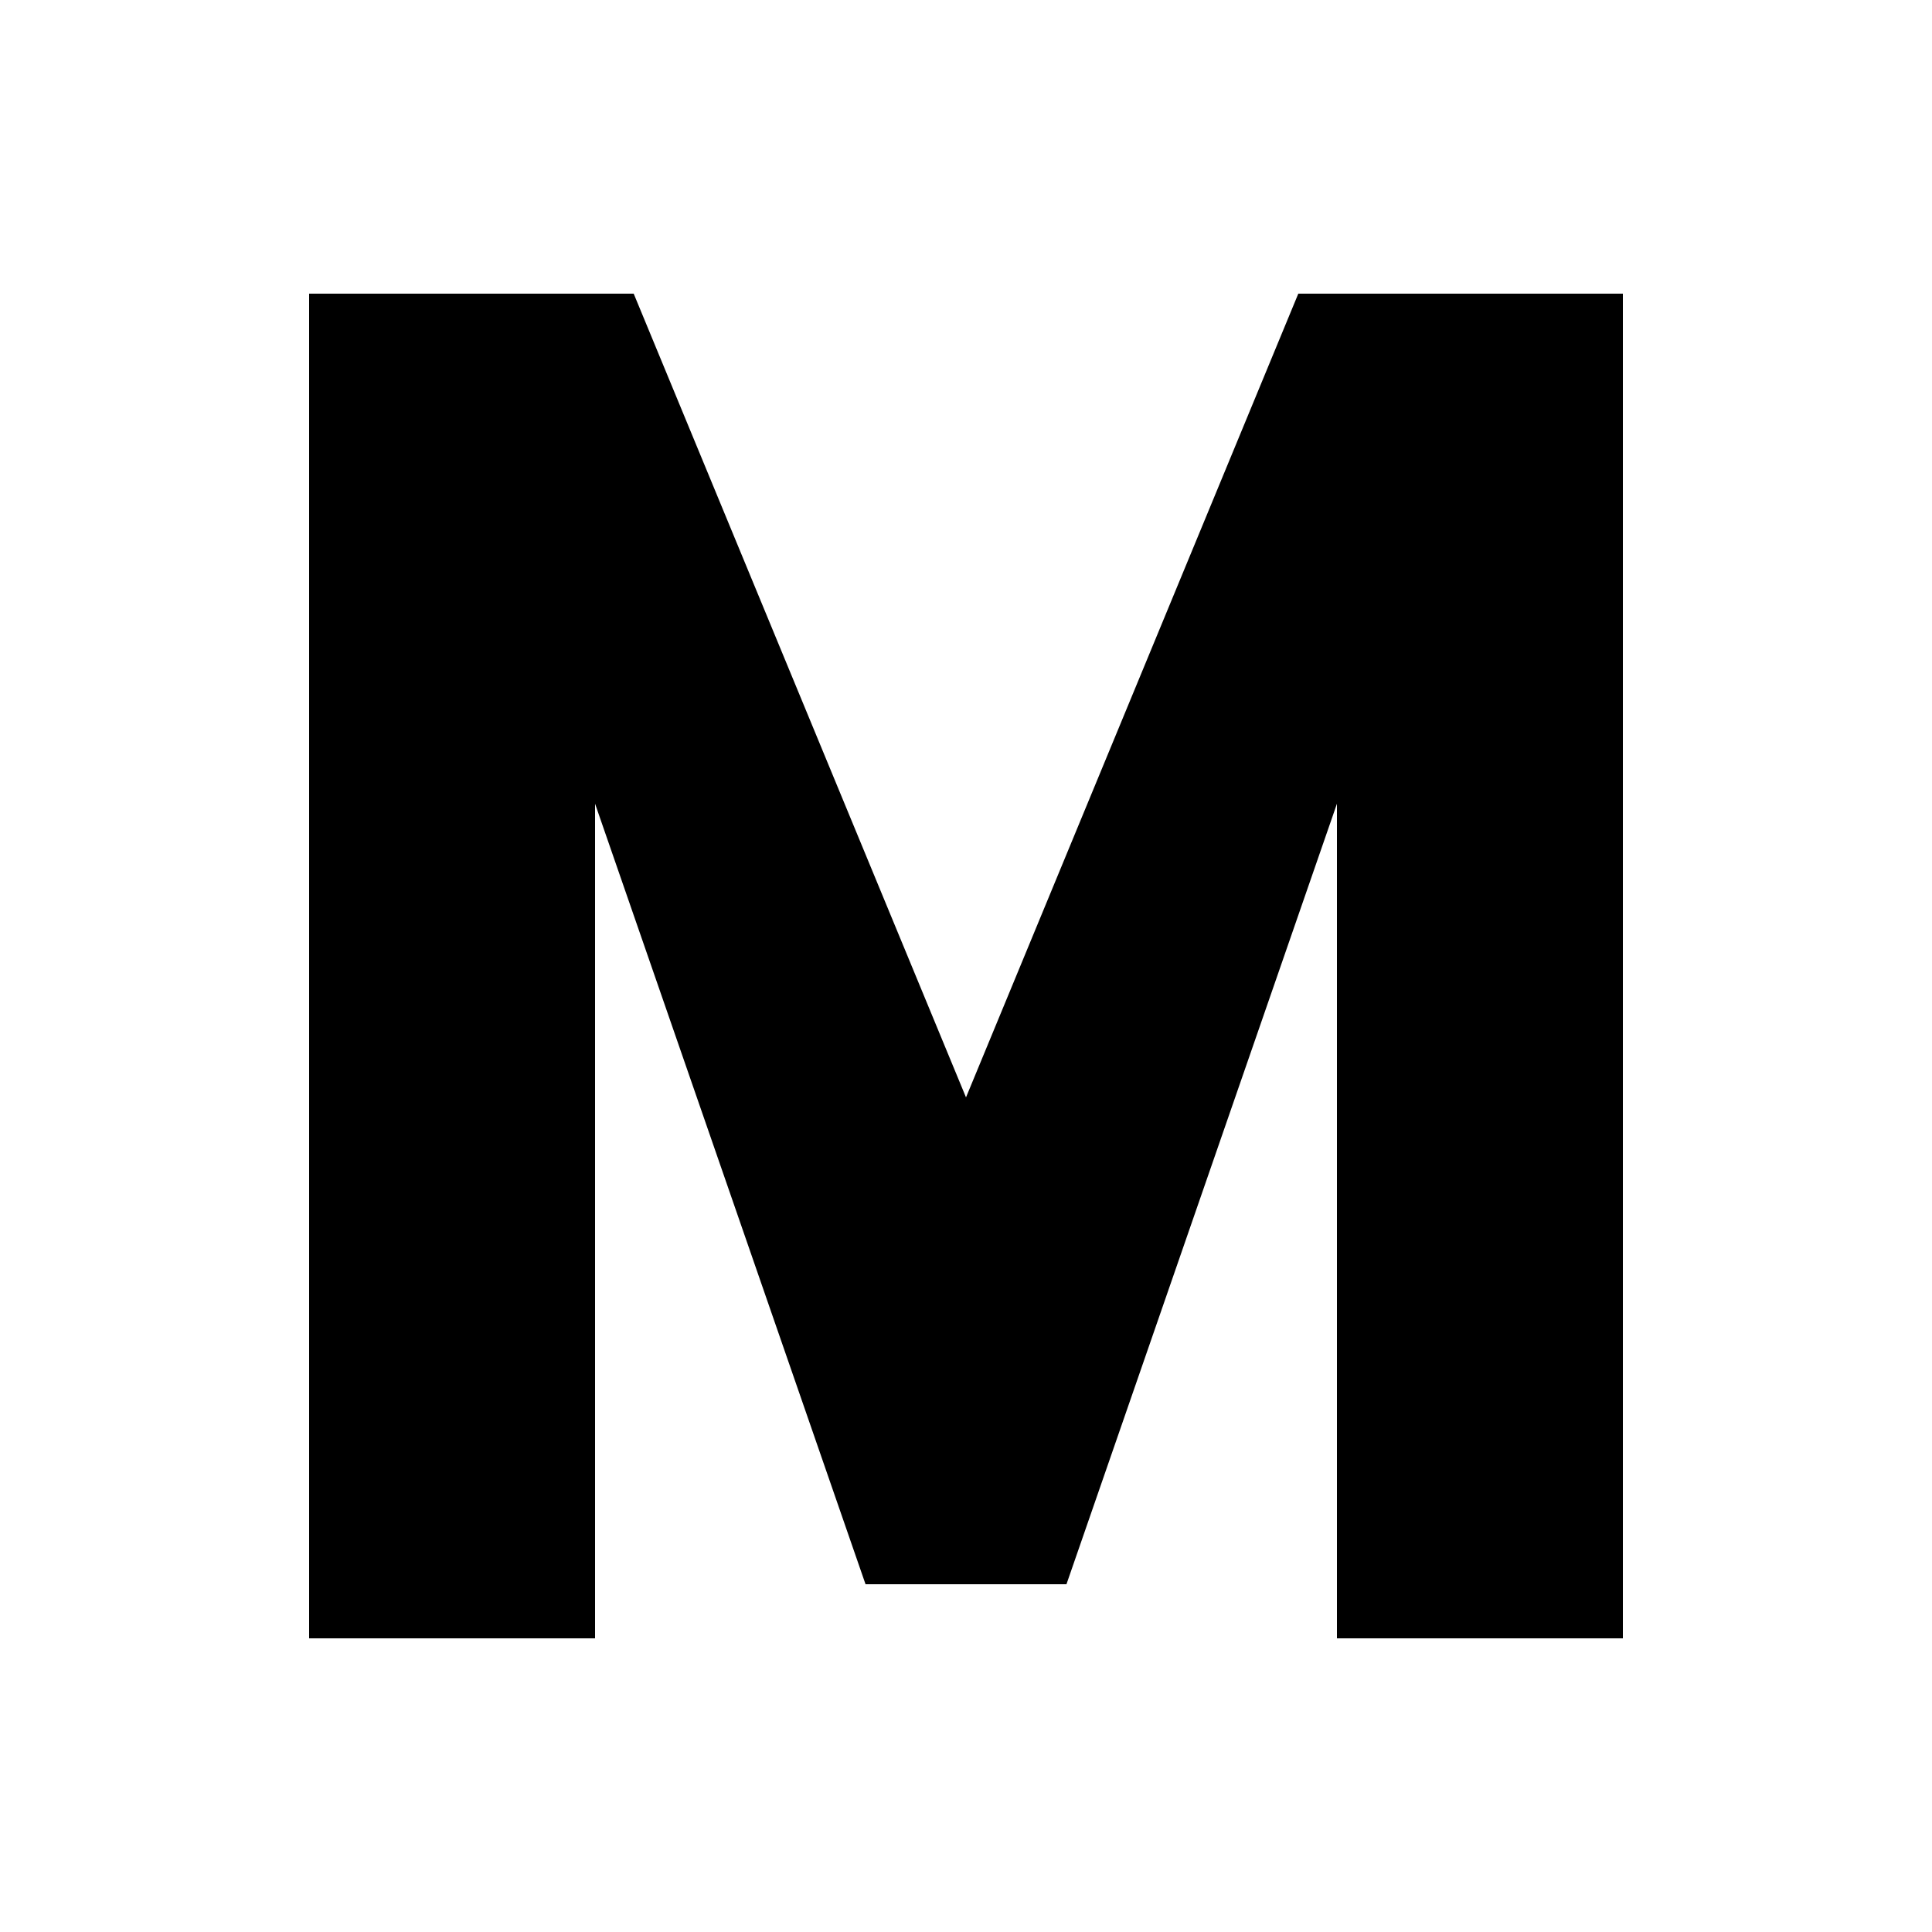
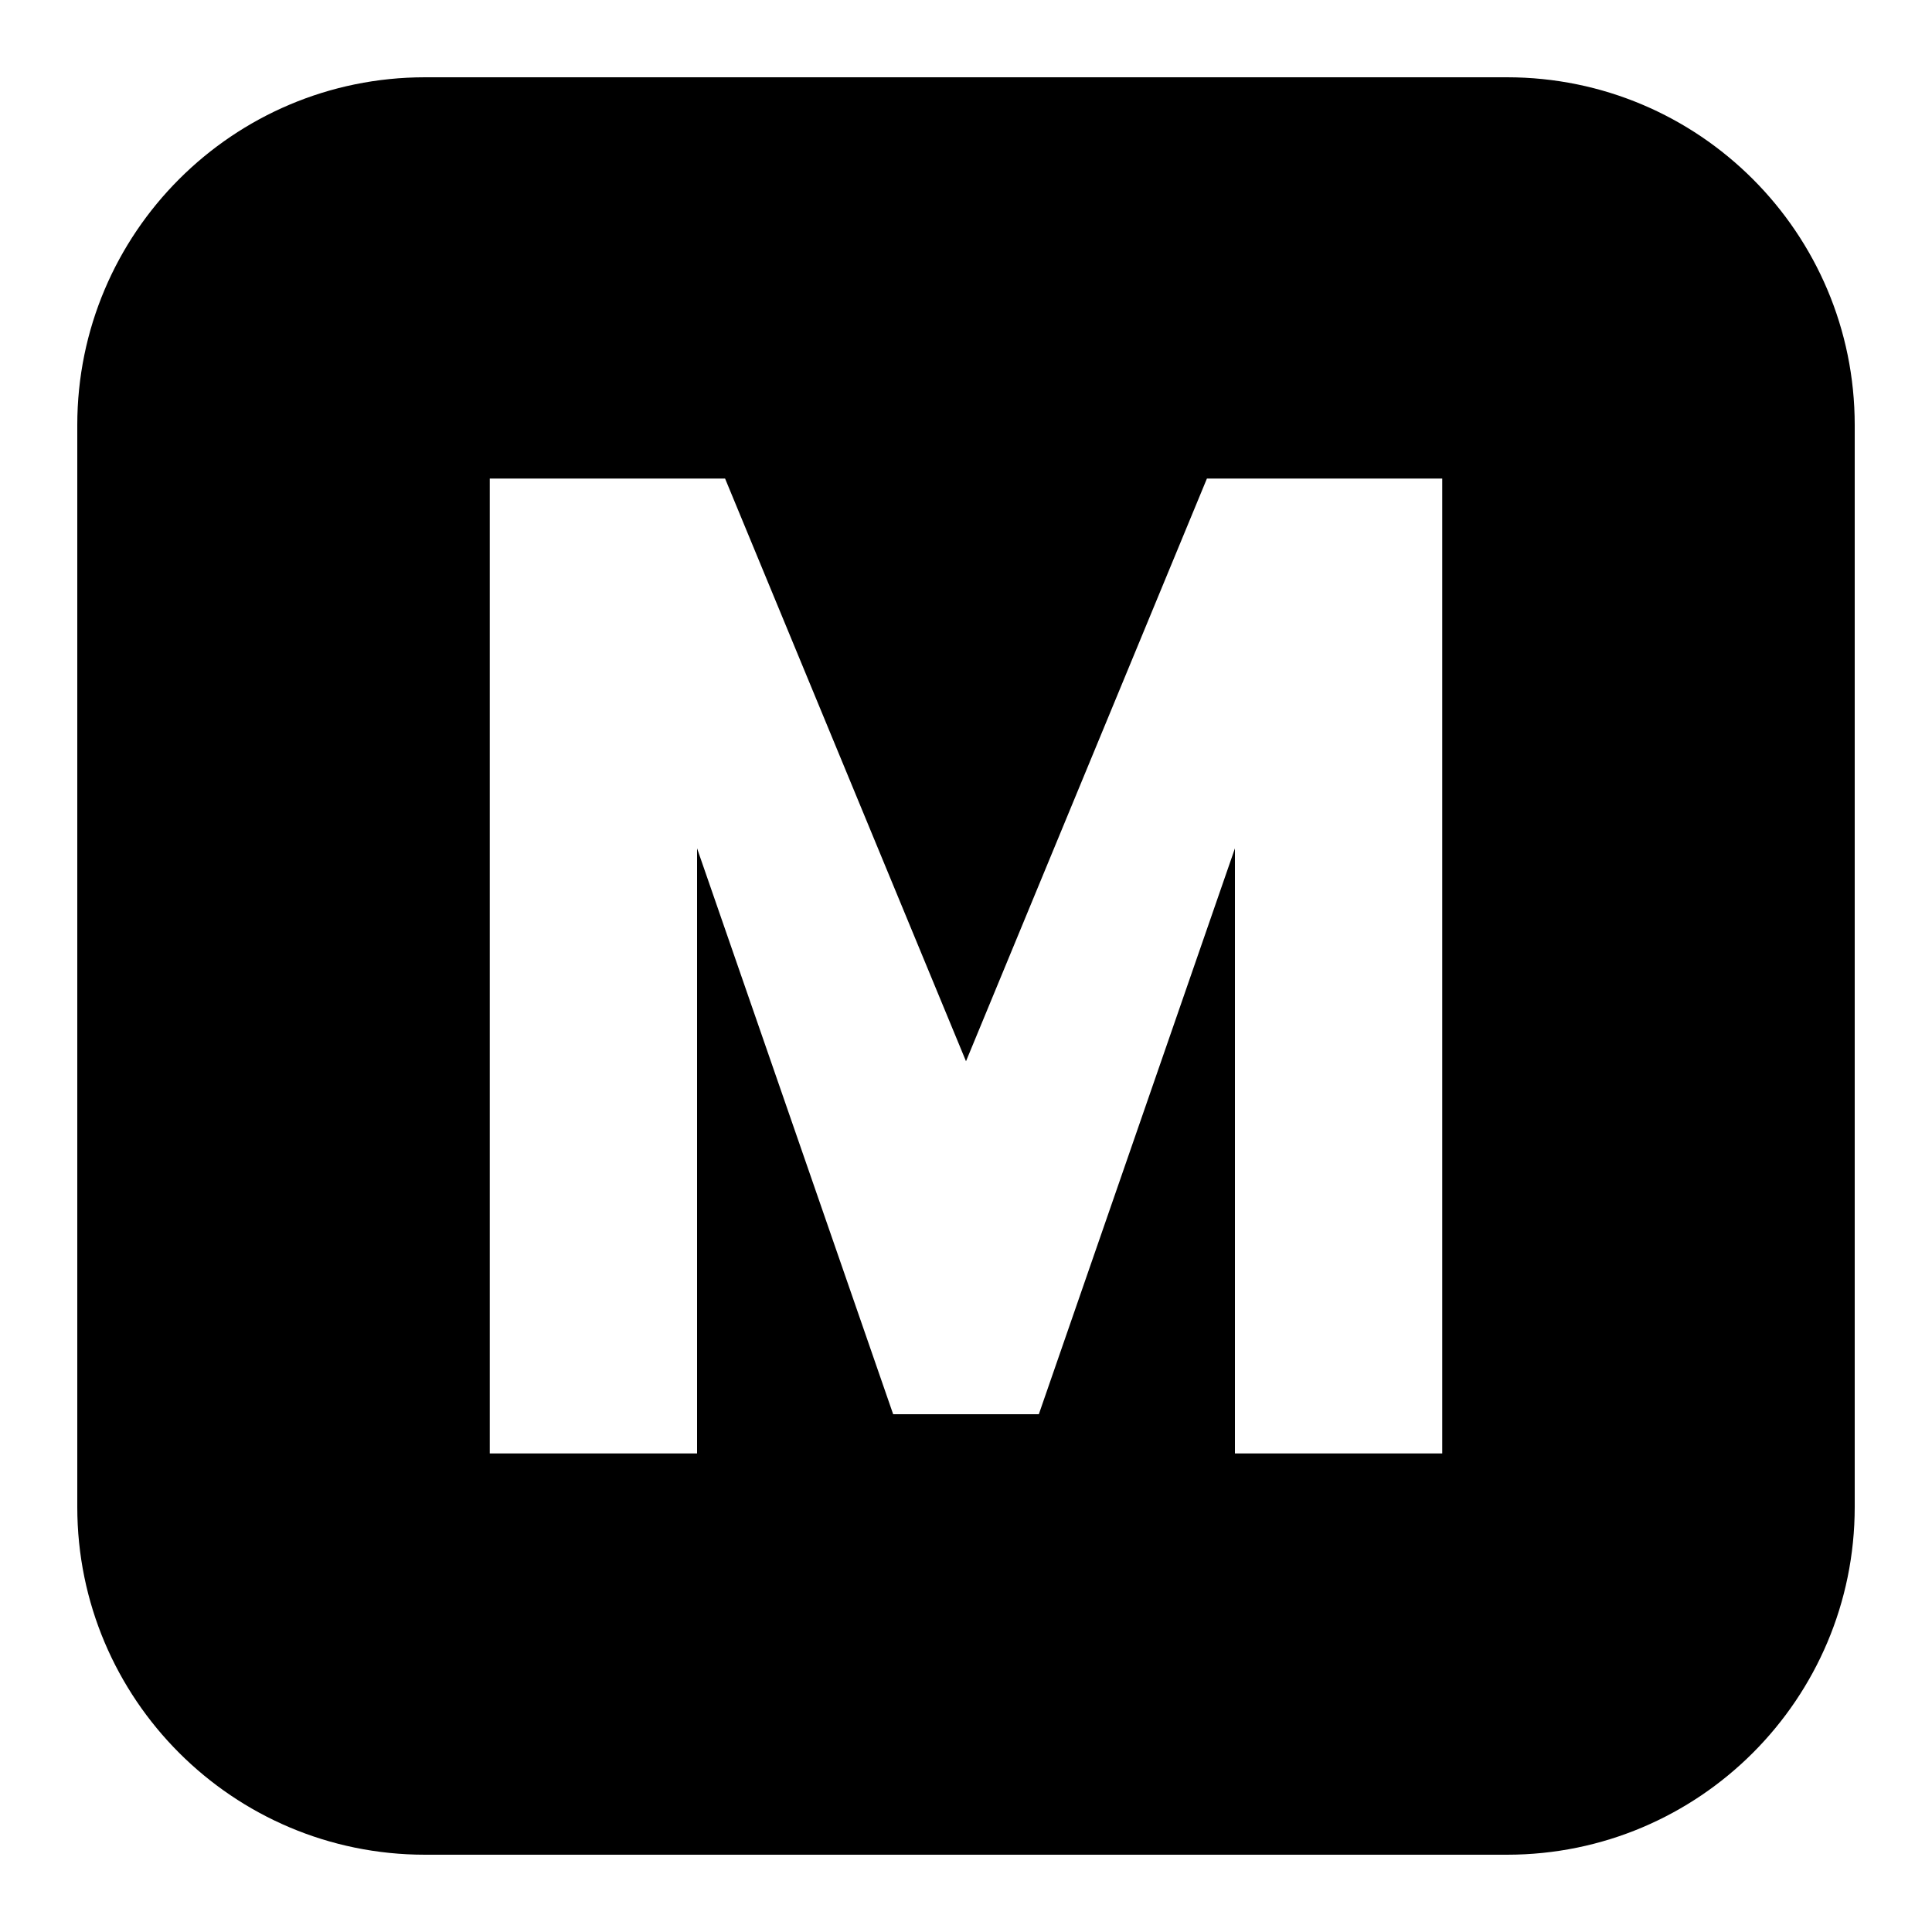
<svg xmlns="http://www.w3.org/2000/svg" width="100" height="100" viewBox="0 0 100 100">
-   <path fill="#000000" d="M16.00 84.80 L16.00 15.20 L32.80 15.20 L50.00 56.80 L67.20 15.20 L84.00 15.20 L84.00 84.80 L69.20 84.80 L69.20 41.60 L55.20 82.00 L44.80 82.00 L30.80 41.60 L30.80 84.80 Z" />
+   <path fill="#000000" fill-rule="evenodd" d="M22 4 H78 A18 18 0 0 1 96 22 V78 A18 18 0 0 1 78 96 H22 A18 18 0 0 1 4 78 V22 A18 18 0 0 1 22 4 Z M25.35 75.23 L25.35 24.77 L37.53 24.77 L50.00 54.93 L62.47 24.77 L74.65 24.77 L74.65 75.23 L63.92 75.23 L63.92 43.91 L53.77 73.20 L46.23 73.20 L36.08 43.91 L36.08 75.23 Z" />
</svg>
